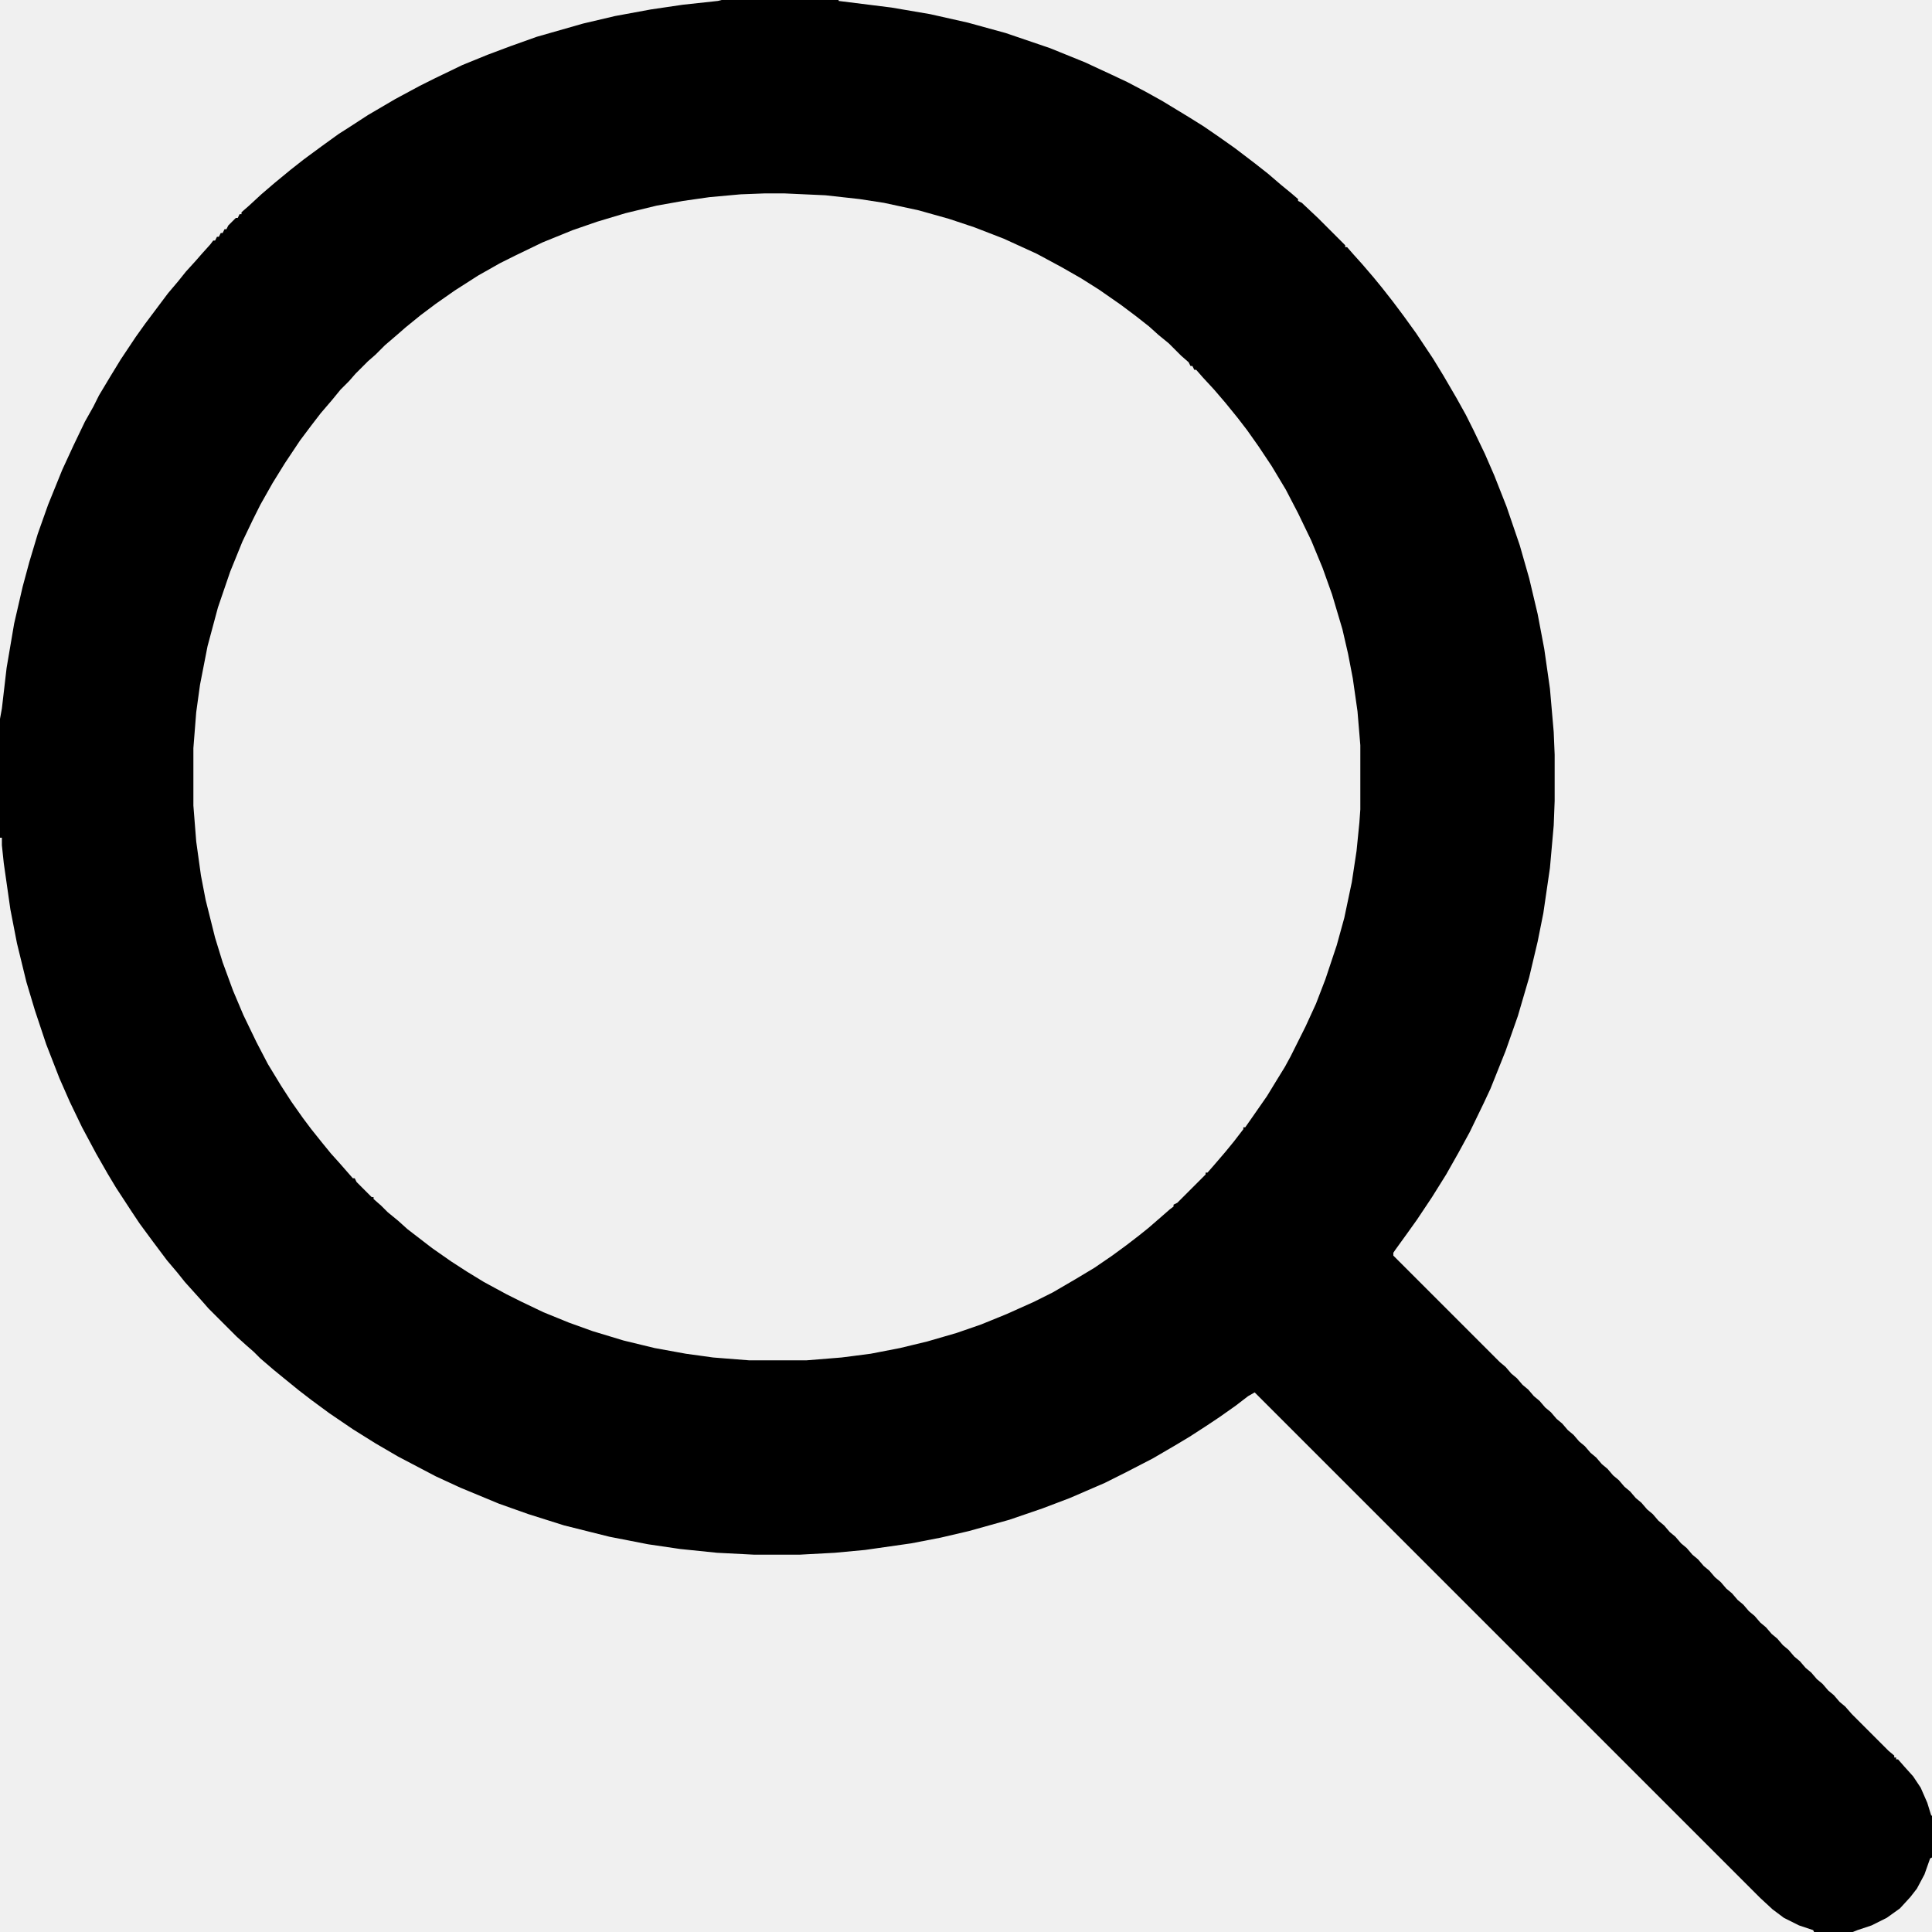
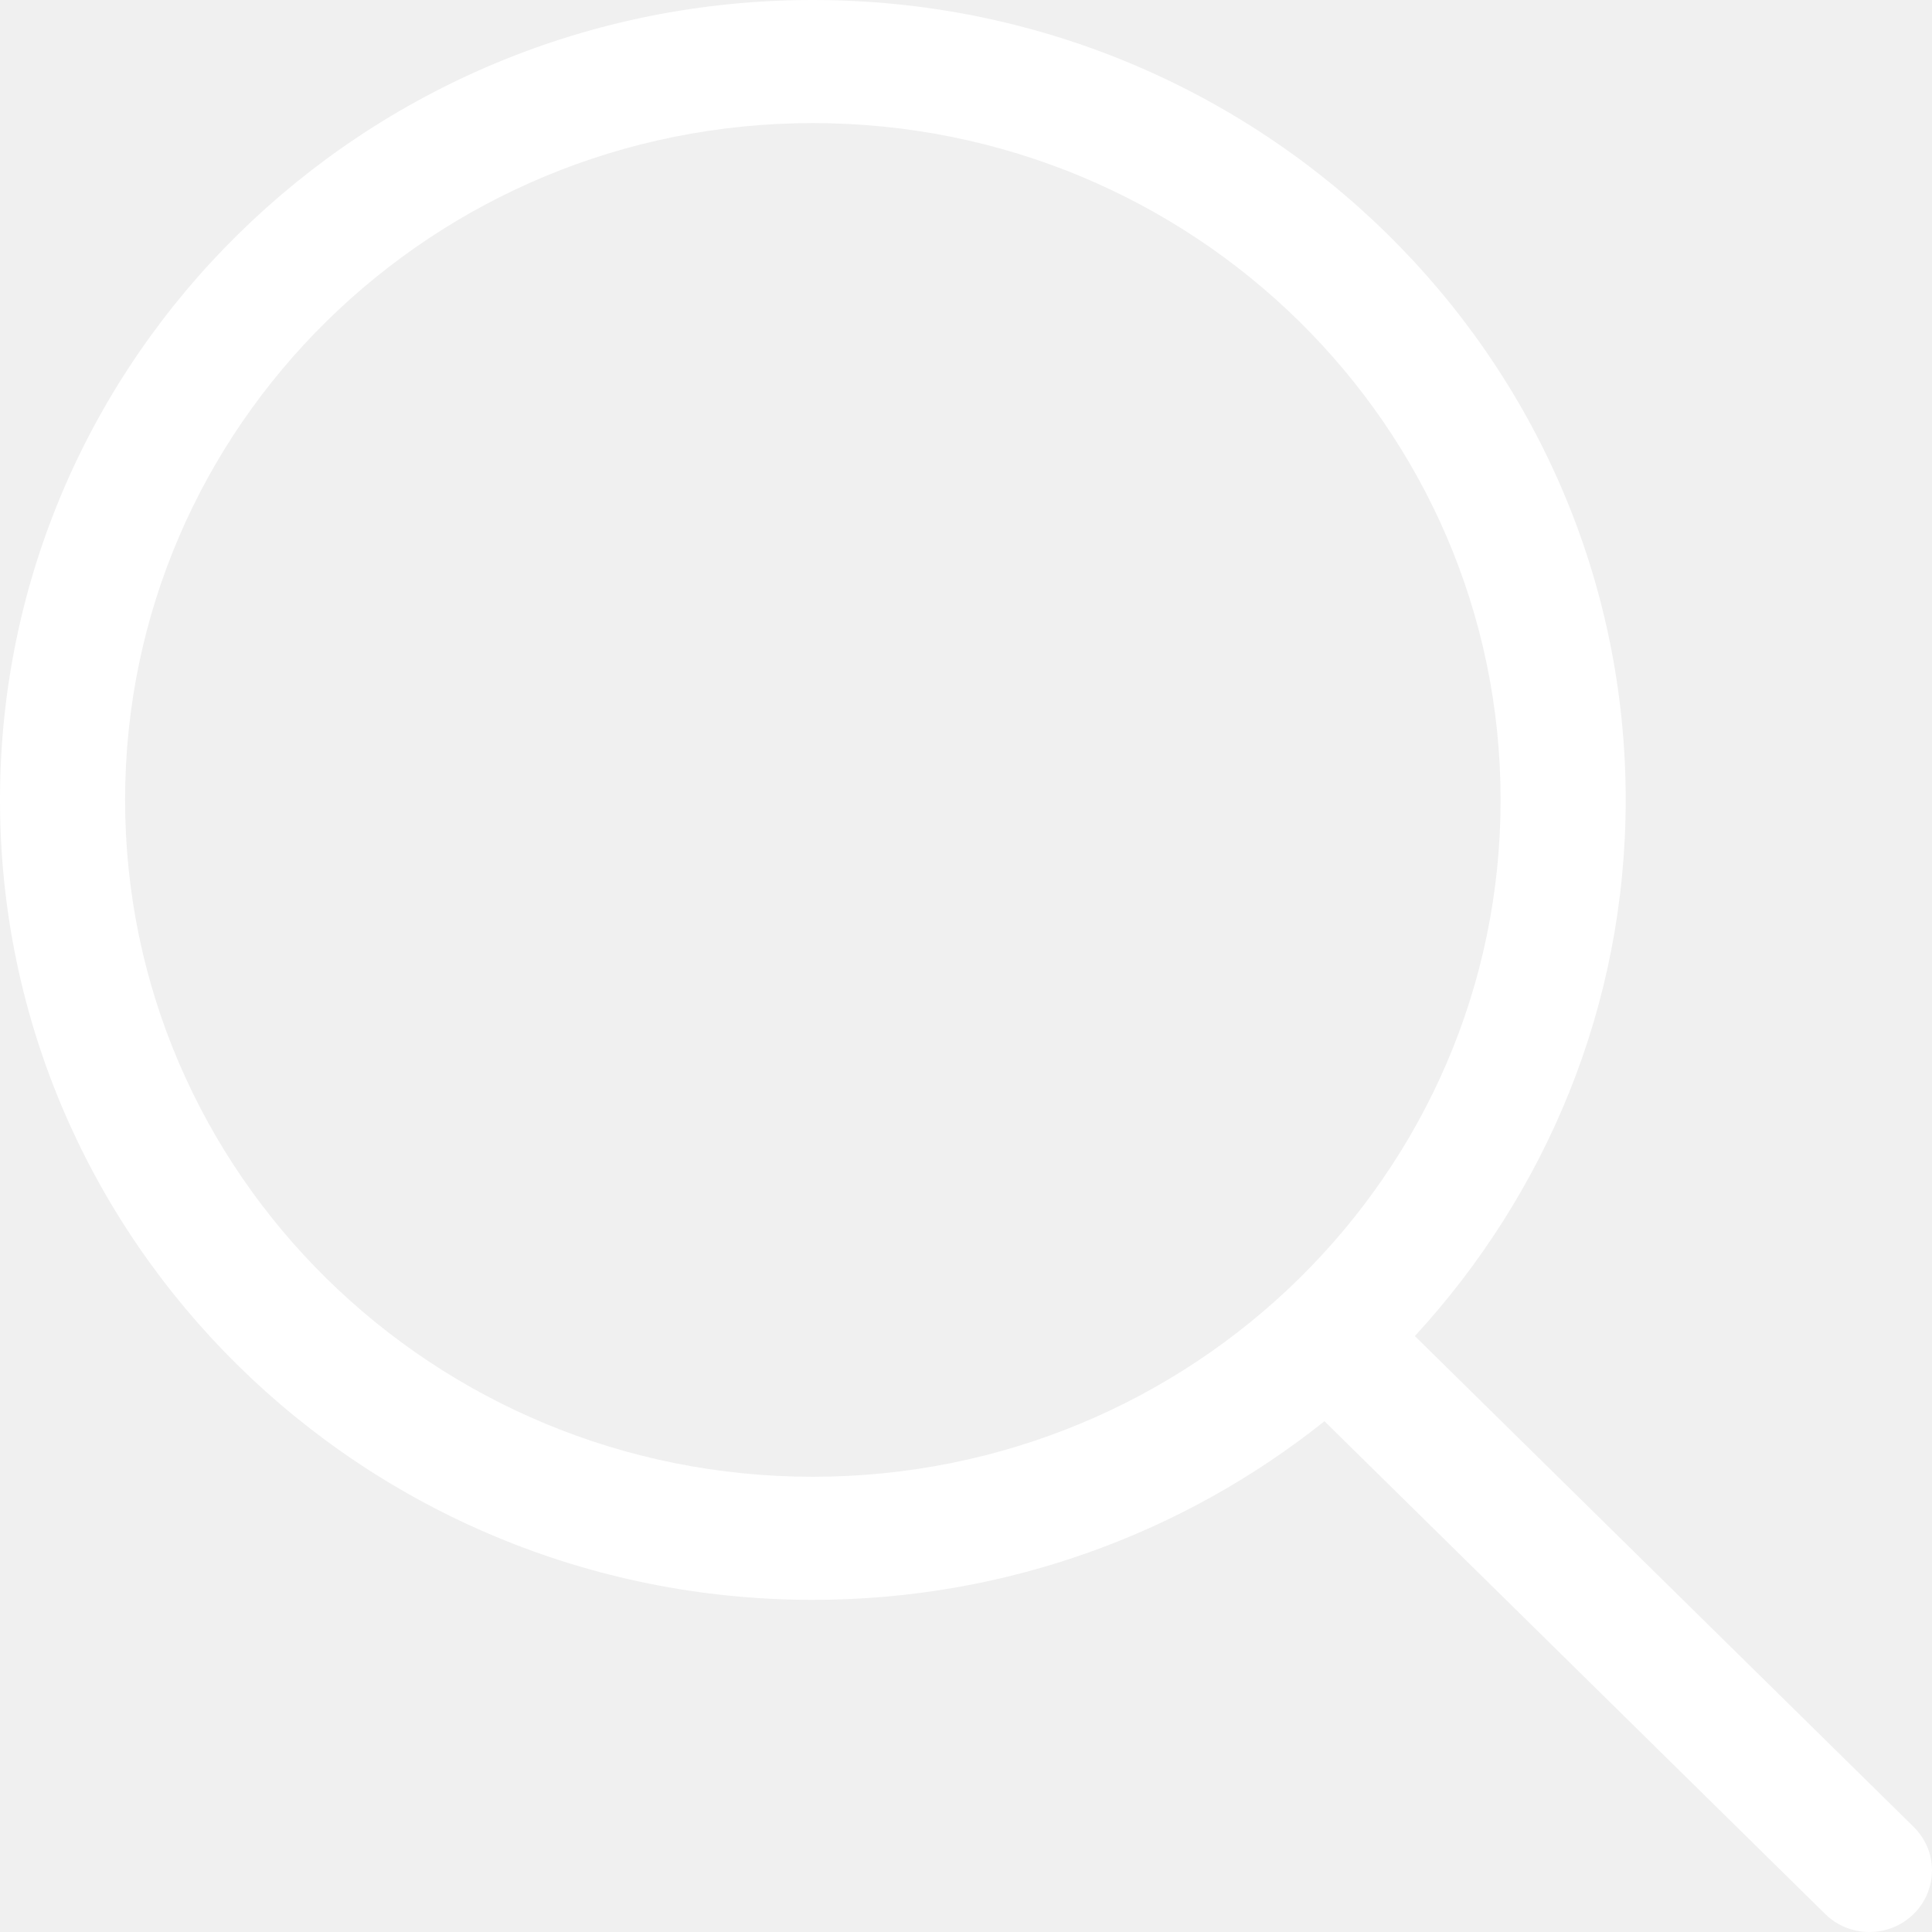
- <svg xmlns="http://www.w3.org/2000/svg" version="1.1" viewBox="0 0 2048 2048" width="512" height="512">
-   <path transform="translate(765)" d="m0 0h124v1l56 7 41 7 40 9 40 11 47 16 37 15 28 13 17 8 19 10 18 10 28 17 16 10 16 11 17 12 21 16 14 11 14 12 11 9 7 6v2l4 2 17 16 29 29v2h2l7 8 9 10 12 14 9 11 11 14 12 16 13 18 18 27 11 18 14 24 10 18 8 16 12 25 10 23 13 33 14 41 10 35 9 38 7 37 6 42 4 46 1 24v49l-1 26-4 45-7 48-6 30-9 38-12 41-13 37-16 40-7 15-15 31-12 22-13 23-15 24-16 24-10 14-13 18-2 3v3l113 113 6 5 6 7 6 5 6 7 6 5 6 7 6 5 6 7 6 5 6 7 6 5 6 7 6 5 6 7 6 5 6 7 6 5 6 7 6 5 6 7 6 5 6 7 6 5 6 7 6 5 6 7 6 5 6 7 6 5 6 7 6 5 6 7 6 5 6 7 6 5 6 7 6 5 6 7 6 5 6 7 6 5 6 7 6 5 6 7 6 5 6 7 6 5 6 7 6 5 6 7 6 5 6 7 6 5 6 7 6 5 6 7 6 5 6 7 6 5 6 7 6 5 7 8 39 39 6 5v2h2v2h2l7 8 9 10 8 12 7 16 4 13 1 1v44l-2 1-6 17-8 15-7 9-11 12-14 10-16 8-15 5-5 2h-41l-1-2-15-5-16-8-12-9-13-12-536-536-7 4-13 10-17 12-15 10-17 11-15 9-24 14-29 15-22 11-37 16-29 11-35 12-43 12-30 7-31 6-49 7-32 3-37 2h-49l-39-2-39-4-34-5-41-8-48-12-38-12-31-11-41-17-26-12-40-21-24-14-24-15-25-17-19-14-13-10-16-13-11-9-14-12-7-7-8-7-10-9-30-30-7-8-18-20-8-10-11-13-15-20-14-19-8-12-17-26-9-15-12-21-15-28-13-27-11-25-14-36-12-36-9-30-10-41-7-36-7-49-2-19v-8h-2v-126l2-11 5-43 8-47 9-39 7-26 9-30 11-31 15-37 12-26 12-25 9-16 6-12 12-20 11-18 16-24 10-14 24-32 11-13 8-10 10-11 7-8 9-10 3-4h2l2-4h2l2-4h2l2-4h2l2-4 8-8h2l2-4h2v-2l8-7 13-12 14-12 17-14 14-11 19-14 18-13 11-7 20-13 29-17 26-14 16-8 29-14 27-11 24-9 28-10 49-14 34-8 38-7 34-5 37-4zm46 205-26 1-33 3-28 4-28 5-33 8-30 9-26 9-32 13-29 14-16 8-23 13-25 16-20 14-16 12-16 13-8 7-14 12-10 10-8 7-13 13-7 8-9 9-9 11-12 14-10 13-12 16-16 24-13 21-13 23-8 16-11 23-13 32-13 38-11 41-8 41-4 29-3 38v61l3 38 5 36 5 26 10 40 8 26 11 30 11 26 14 29 12 23 14 23 11 17 12 17 9 12 12 15 9 11 9 10 14 16h2l2 4 16 16h2v2l8 7 7 7 11 9 10 9 26 20 20 14 17 11 18 11 24 13 16 8 23 11 27 11 25 9 33 10 33 8 33 6 29 4 38 3h61l37-3 31-4 31-6 29-7 31-9 26-9 27-11 29-13 20-10 24-14 20-12 19-13 15-11 13-10 10-8 15-13 8-7 4-3v-2l4-2 30-30v-2h2l7-8 12-14 9-11 10-13v-2h2l7-10 16-23 11-18 8-13 6-11 16-32 11-24 10-26 12-36 8-29 8-38 5-33 3-30 1-14v-68l-3-36-5-35-5-26-6-26-11-37-10-28-12-29-14-29-13-25-15-25-14-21-12-17-10-13-13-16-12-14-12-13-7-8h-2l-2-4h-2l-2-4-8-7-13-13-11-9-10-9-14-11-16-12-23-16-19-12-21-12-26-14-35-16-31-12-27-9-32-9-37-8-26-4-36-4-44-2z" />
-   <path transform="translate(2047,1921)" d="m0 0" />
-   <path transform="translate(1,897)" d="m0 0" />
+ <svg xmlns="http://www.w3.org/2000/svg" width="24" height="24" viewBox="0 0 24 24" fill="none">
+   <g clip-path="url(#clip0_15_112)">
+     <path d="M23.772 22.694L17.576 16.597C19.198 14.834 20.195 12.502 20.195 9.937C20.195 4.449 15.674 0 10.097 0C4.521 0 0 4.449 0 9.937C0 15.425 4.521 19.874 10.097 19.874C12.507 19.874 14.717 19.04 16.453 17.655L22.673 23.776C22.976 24.075 23.468 24.075 23.772 23.776C23.844 23.706 23.901 23.622 23.94 23.529C23.979 23.436 23.999 23.336 24 23.235C24 23.134 23.98 23.035 23.941 22.942C23.901 22.849 23.844 22.765 23.772 22.694ZM10.097 18.345C5.379 18.345 1.554 14.58 1.554 9.937C1.554 5.293 5.379 1.529 10.097 1.529C14.816 1.529 18.641 5.293 18.641 9.937C18.641 14.58 14.816 18.345 10.097 18.345Z" fill="white" />
+   </g>
+   <defs>
+     <clipPath id="clip0_15_112">
+       <rect width="24" height="24" fill="white" />
+     </clipPath>
+   </defs>
</svg>
